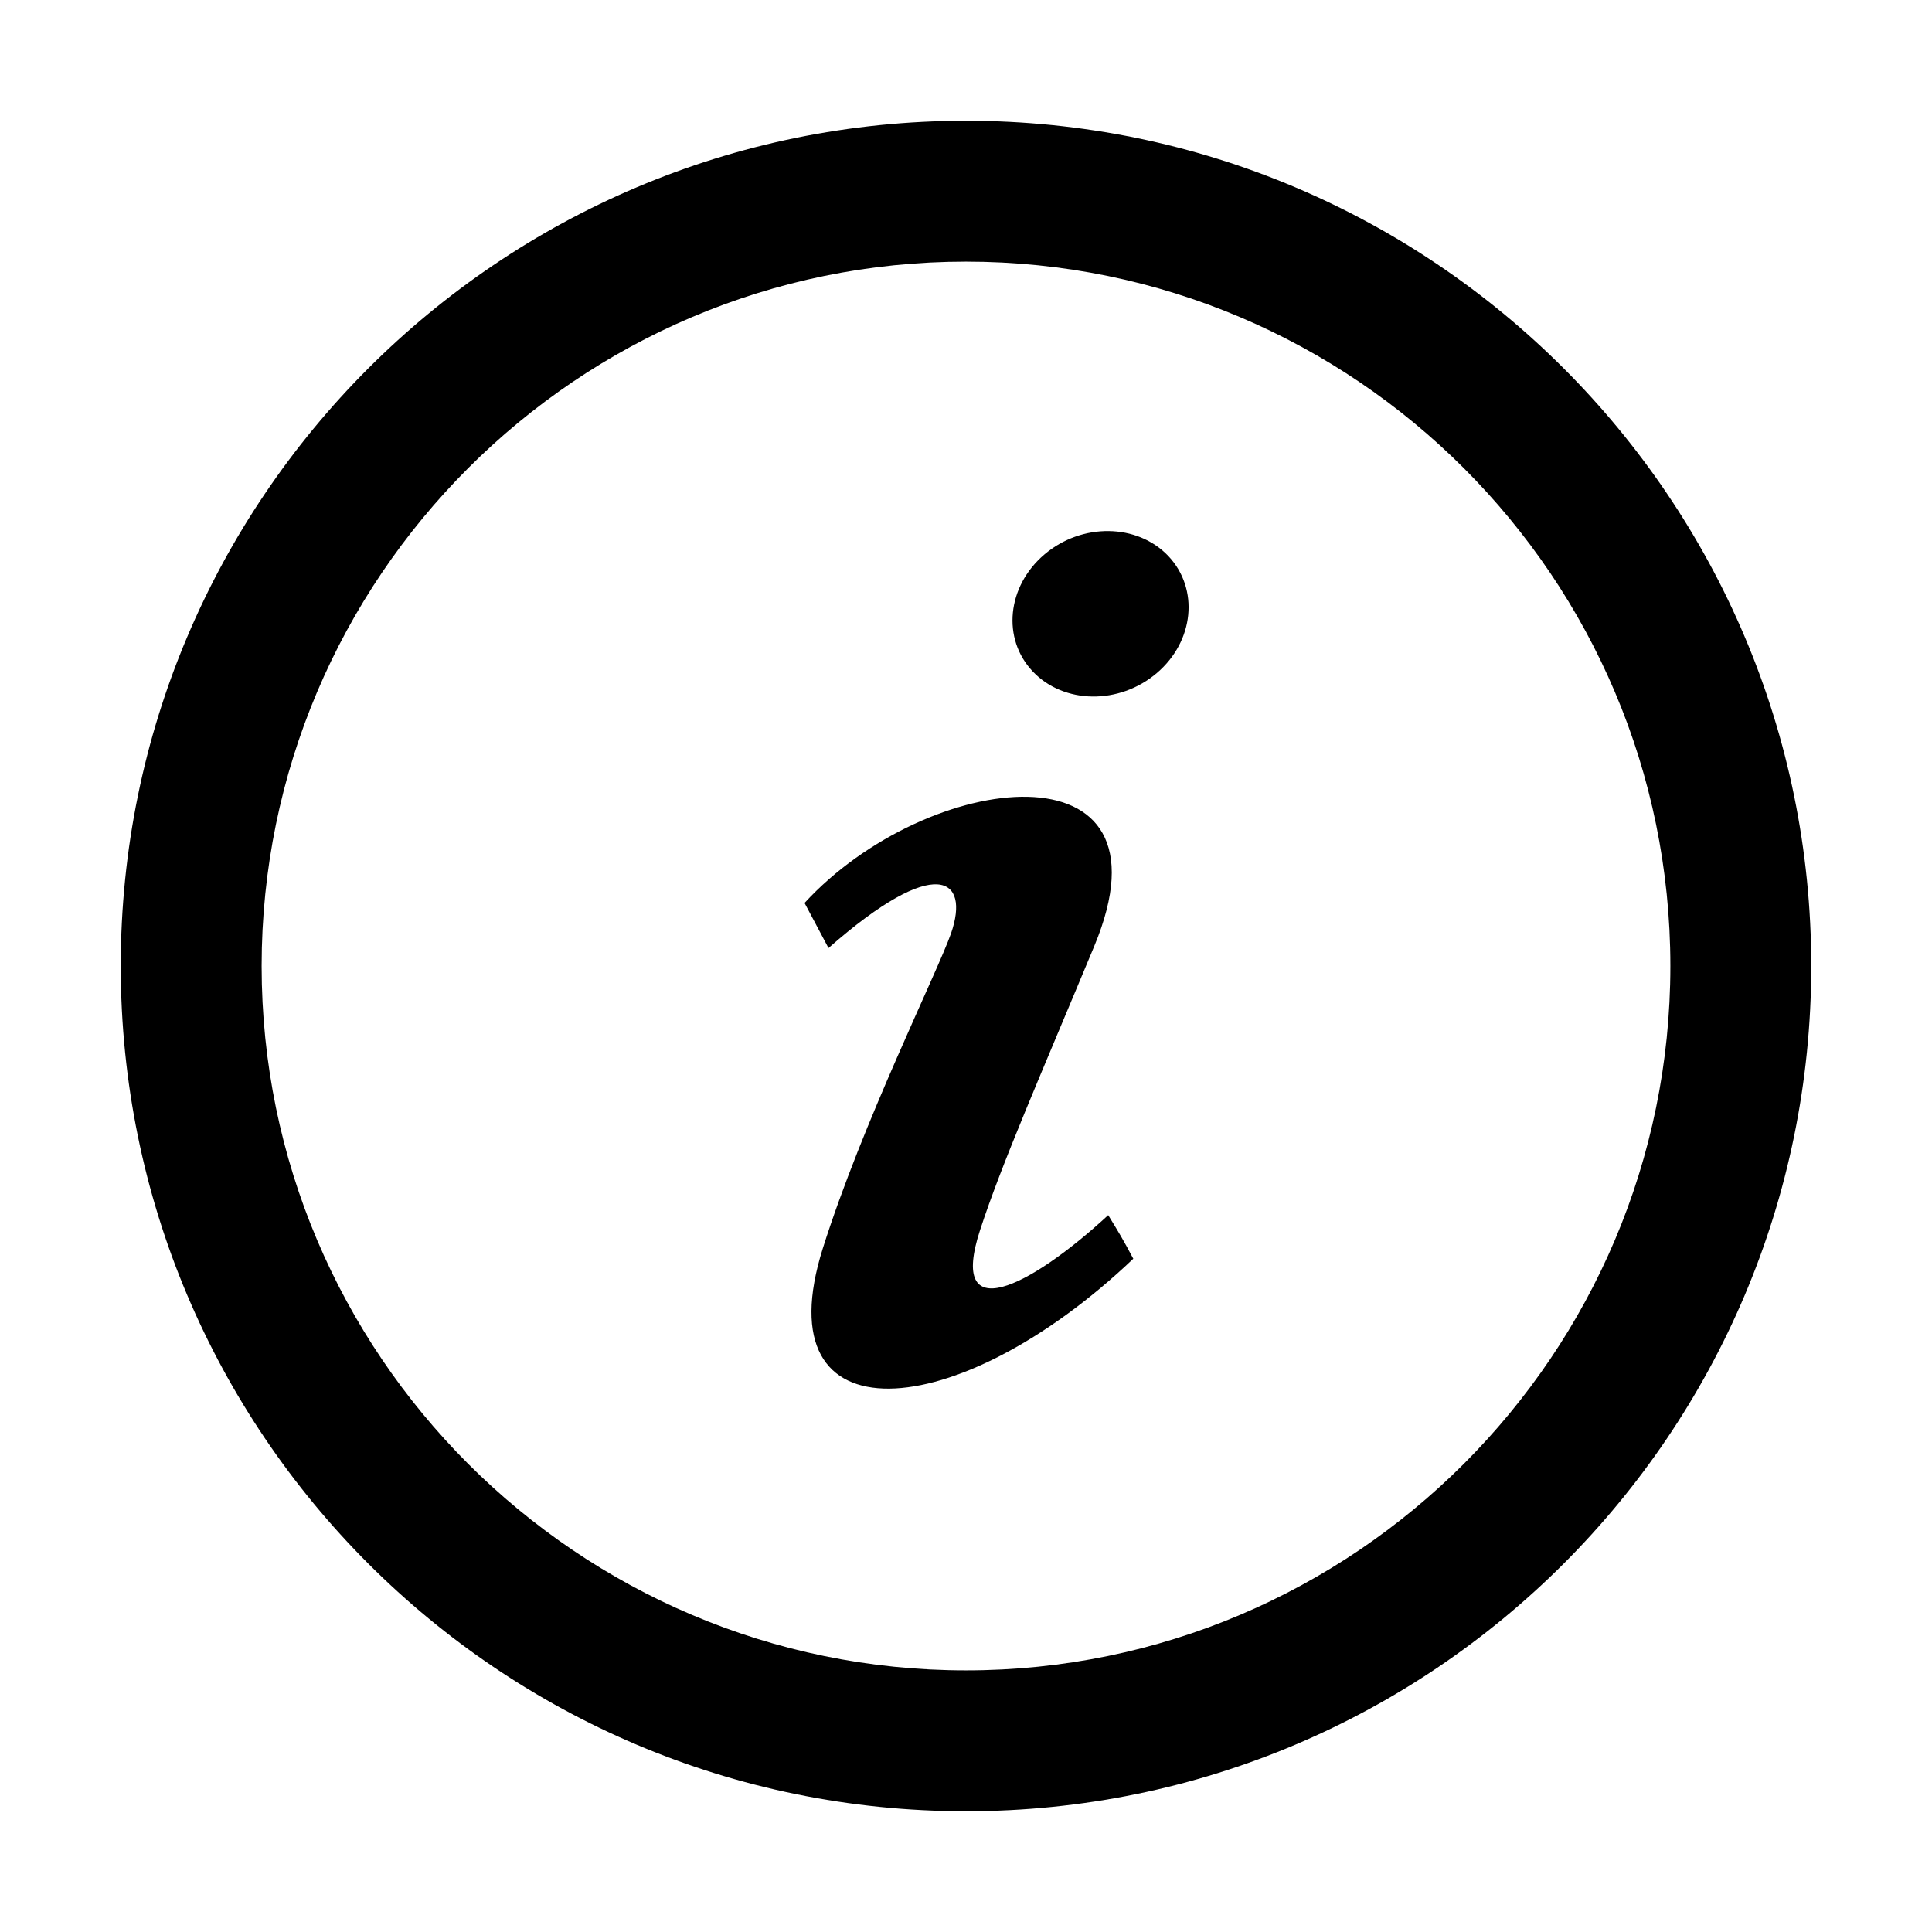
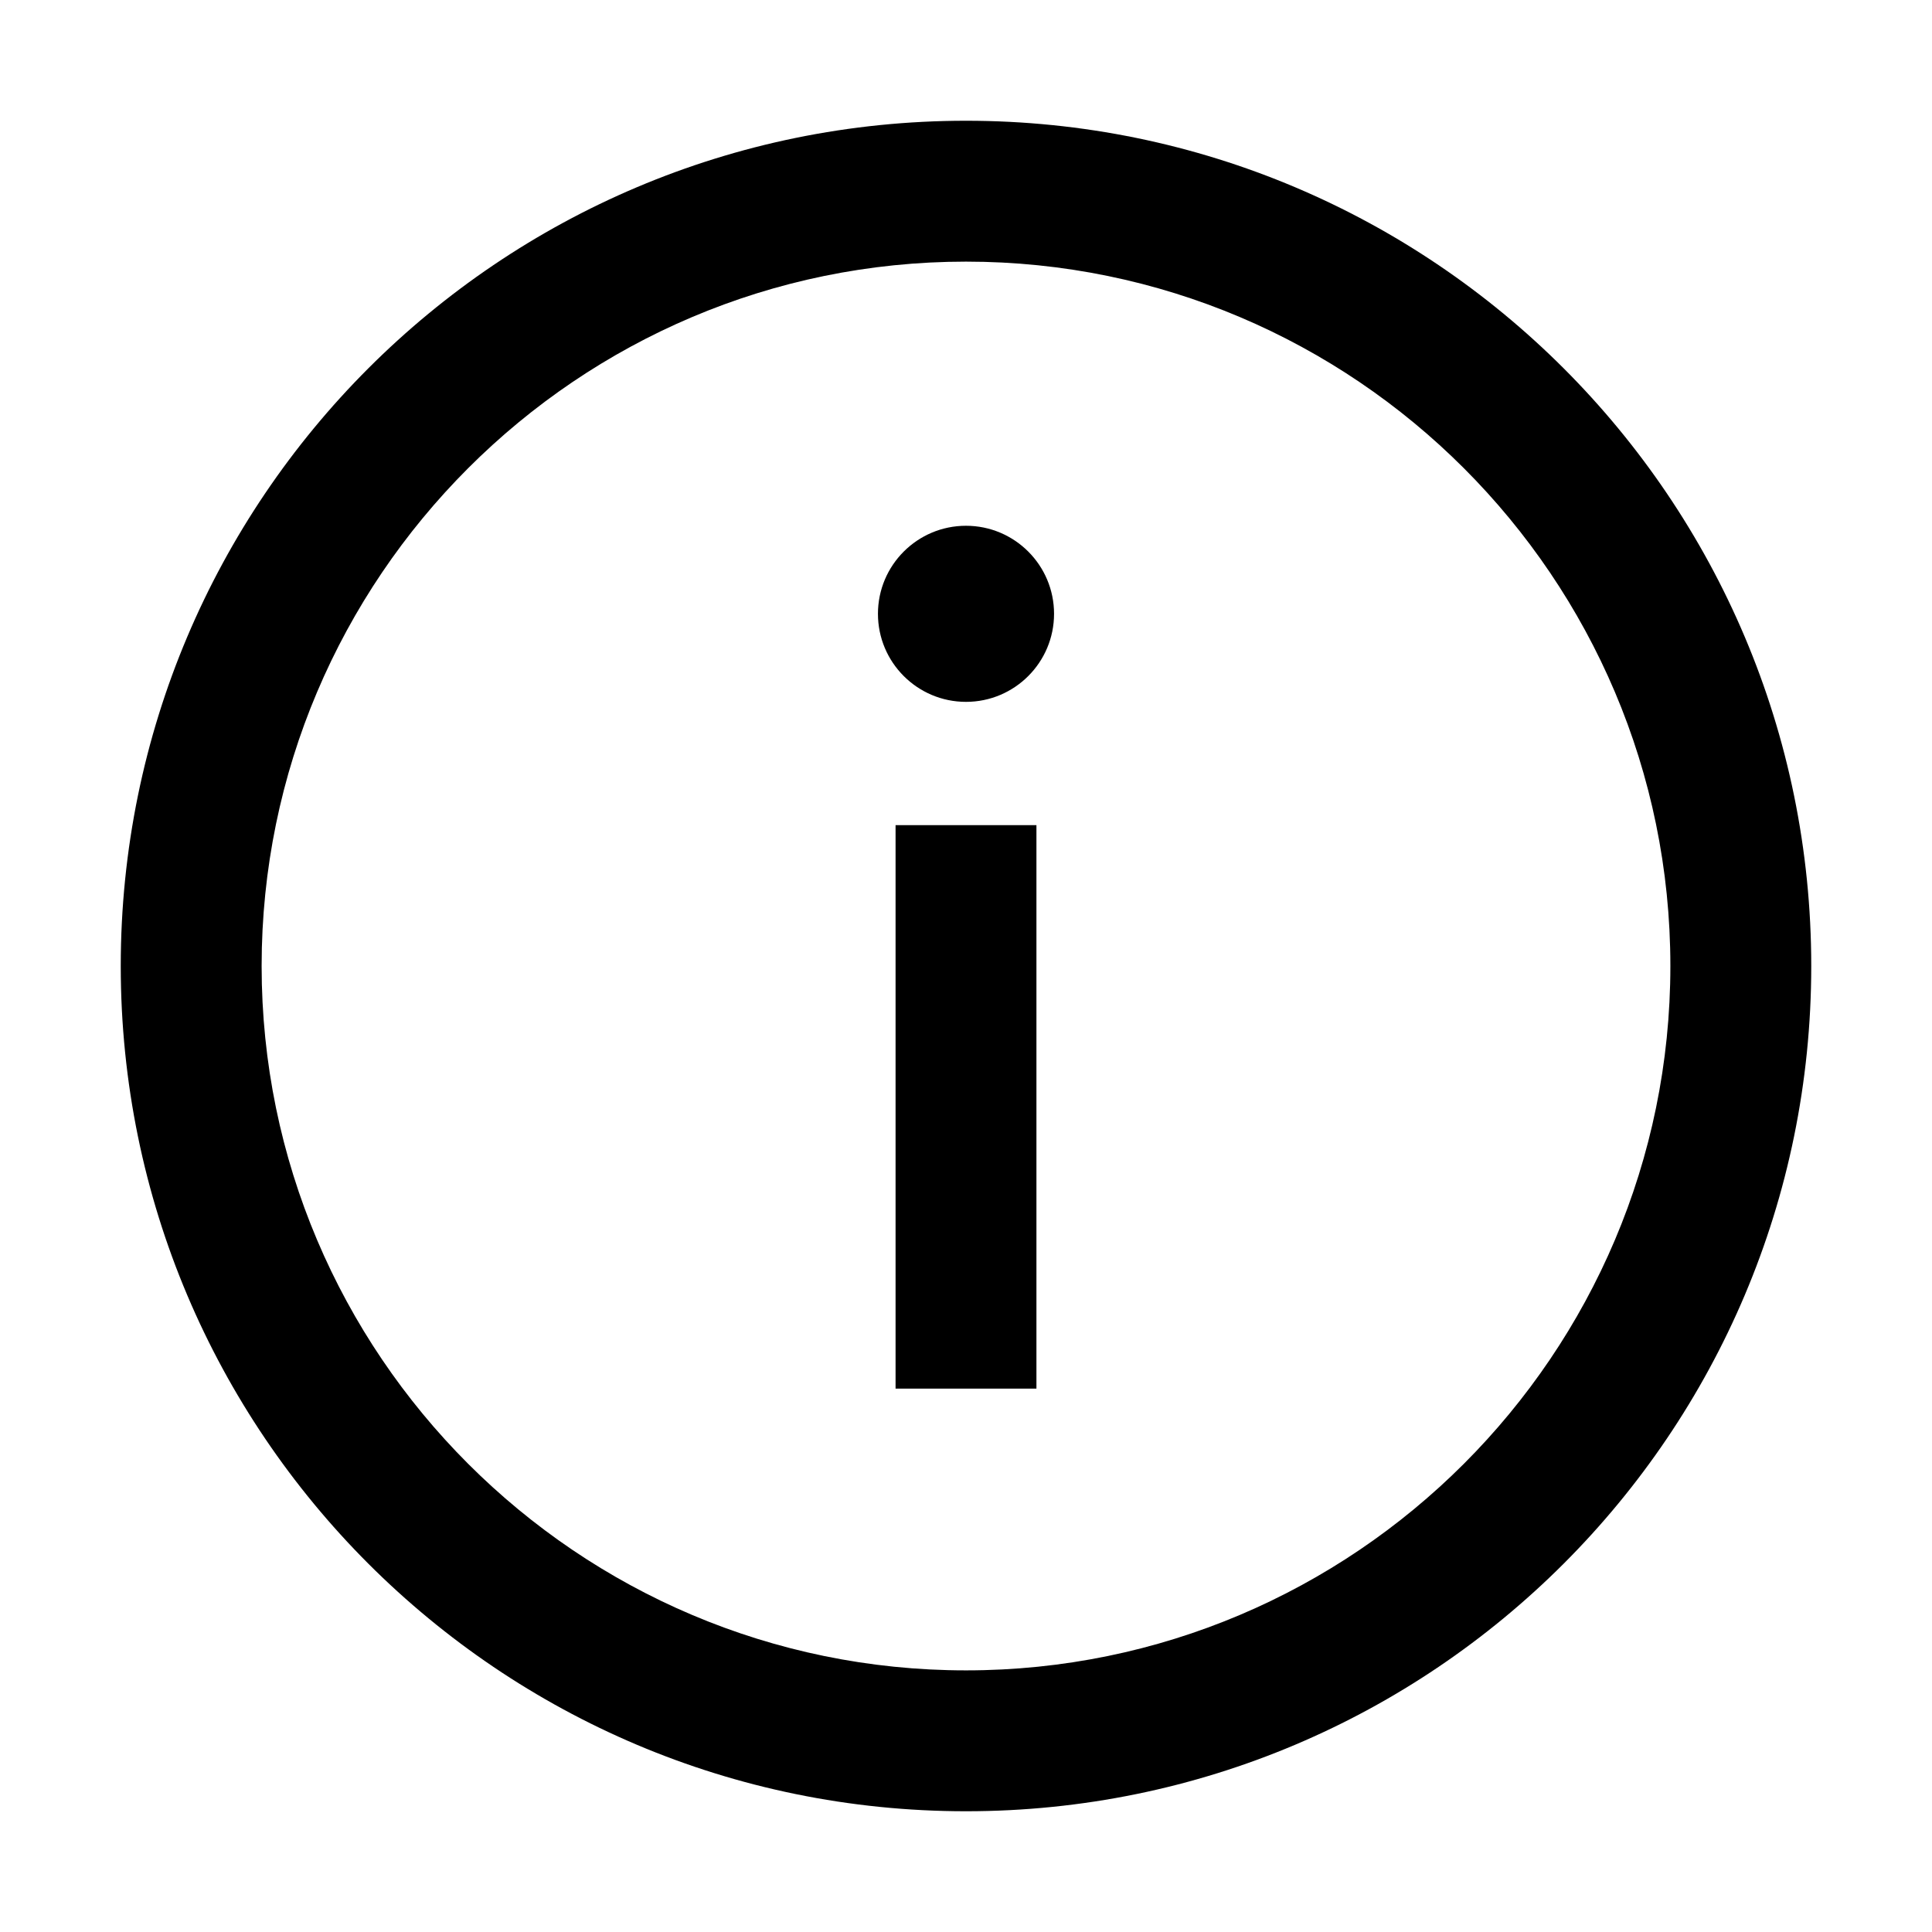
<svg xmlns="http://www.w3.org/2000/svg" width="256px" height="256px" viewBox="0 0 256 256" version="1.1">
  <defs />
  <g id="Page-1" stroke="none" stroke-width="1" fill="none" fill-rule="evenodd">
    <g id="info-circle" fill="#000000" fill-rule="nonzero">
-       <path d="M128,34.667 C179.464,34.667 221.333,76.536 221.333,128 C221.333,179.464 179.464,221.333 128,221.333 C76.536,221.333 34.667,179.464 34.667,128 C34.667,76.536 76.536,34.667 128,34.667 Z M128,16 C66.148,16 16,66.148 16,128 C16,189.852 66.148,240 128,240 C189.852,240 240,189.852 240,128 C240,66.148 189.852,16 128,16 Z M109.025,165.427 C114.289,148.729 124.257,128.728 126.021,123.669 C128.569,116.324 124.052,113.067 109.781,125.62 L106.608,119.647 C122.885,101.941 156.401,97.937 144.996,125.368 C137.875,142.495 132.779,154.059 129.867,162.981 C125.62,175.983 136.344,170.709 146.844,161.012 C148.272,163.345 148.739,164.101 150.167,166.789 C126.852,188.984 100.971,190.944 109.025,165.427 Z M153.284,89.183 C148.319,93.411 140.964,93.317 136.848,88.977 C132.732,84.637 133.423,77.703 138.379,73.475 C143.344,69.247 150.699,69.349 154.815,73.68 C158.912,78.029 158.24,84.964 153.284,89.183 Z" />
+       <path d="M128,34.667 C179.464,34.667 221.333,76.536 221.333,128 C221.333,179.464 179.464,221.333 128,221.333 C76.536,221.333 34.667,179.464 34.667,128 C34.667,76.536 76.536,34.667 128,34.667 Z M128,16 C66.148,16 16,66.148 16,128 C16,189.852 66.148,240 128,240 C189.852,240 240,189.852 240,128 C240,66.148 189.852,16 128,16 Z M137.333,184 L118.667,184 L118.667,109.333 L137.333,109.333 L137.333,184 Z M128,69.667 C134.44,69.667 139.667,74.893 139.667,81.333 C139.667,87.773 134.44,93 128,93 C121.56,93 116.333,87.773 116.333,81.333 C116.333,74.893 121.56,69.667 128,69.667 Z" />
    </g>
  </g>
</svg>
